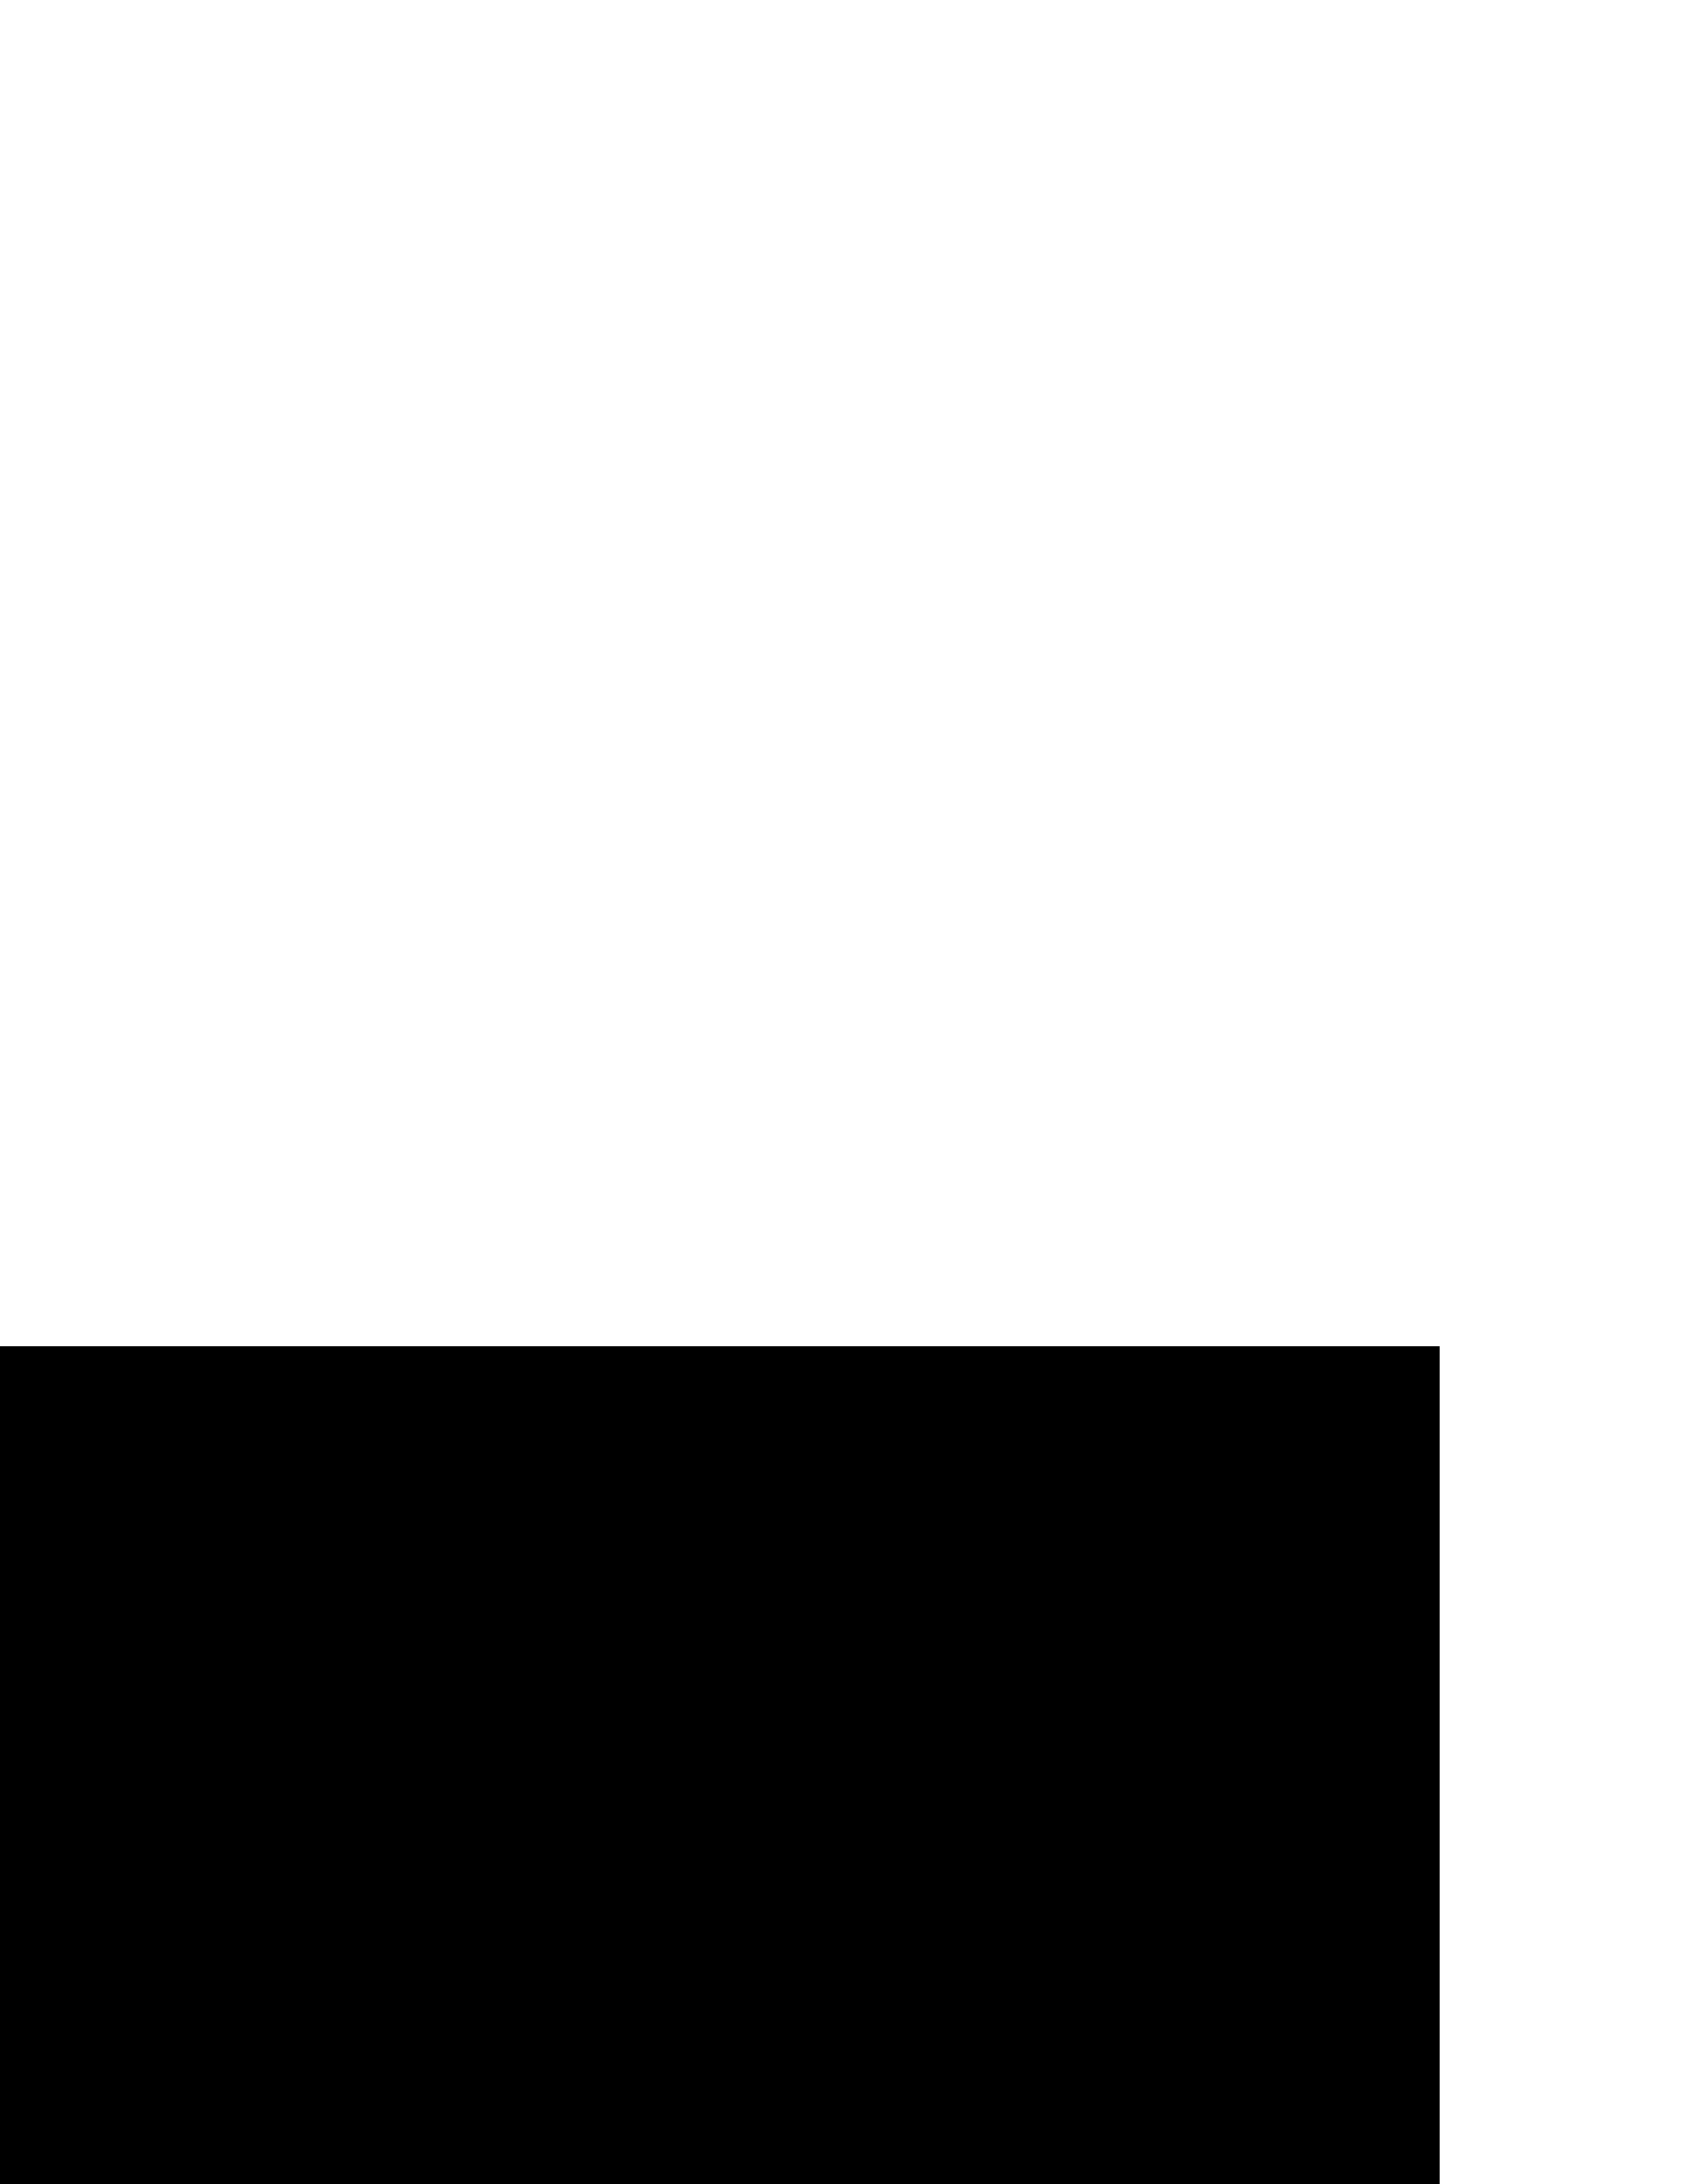
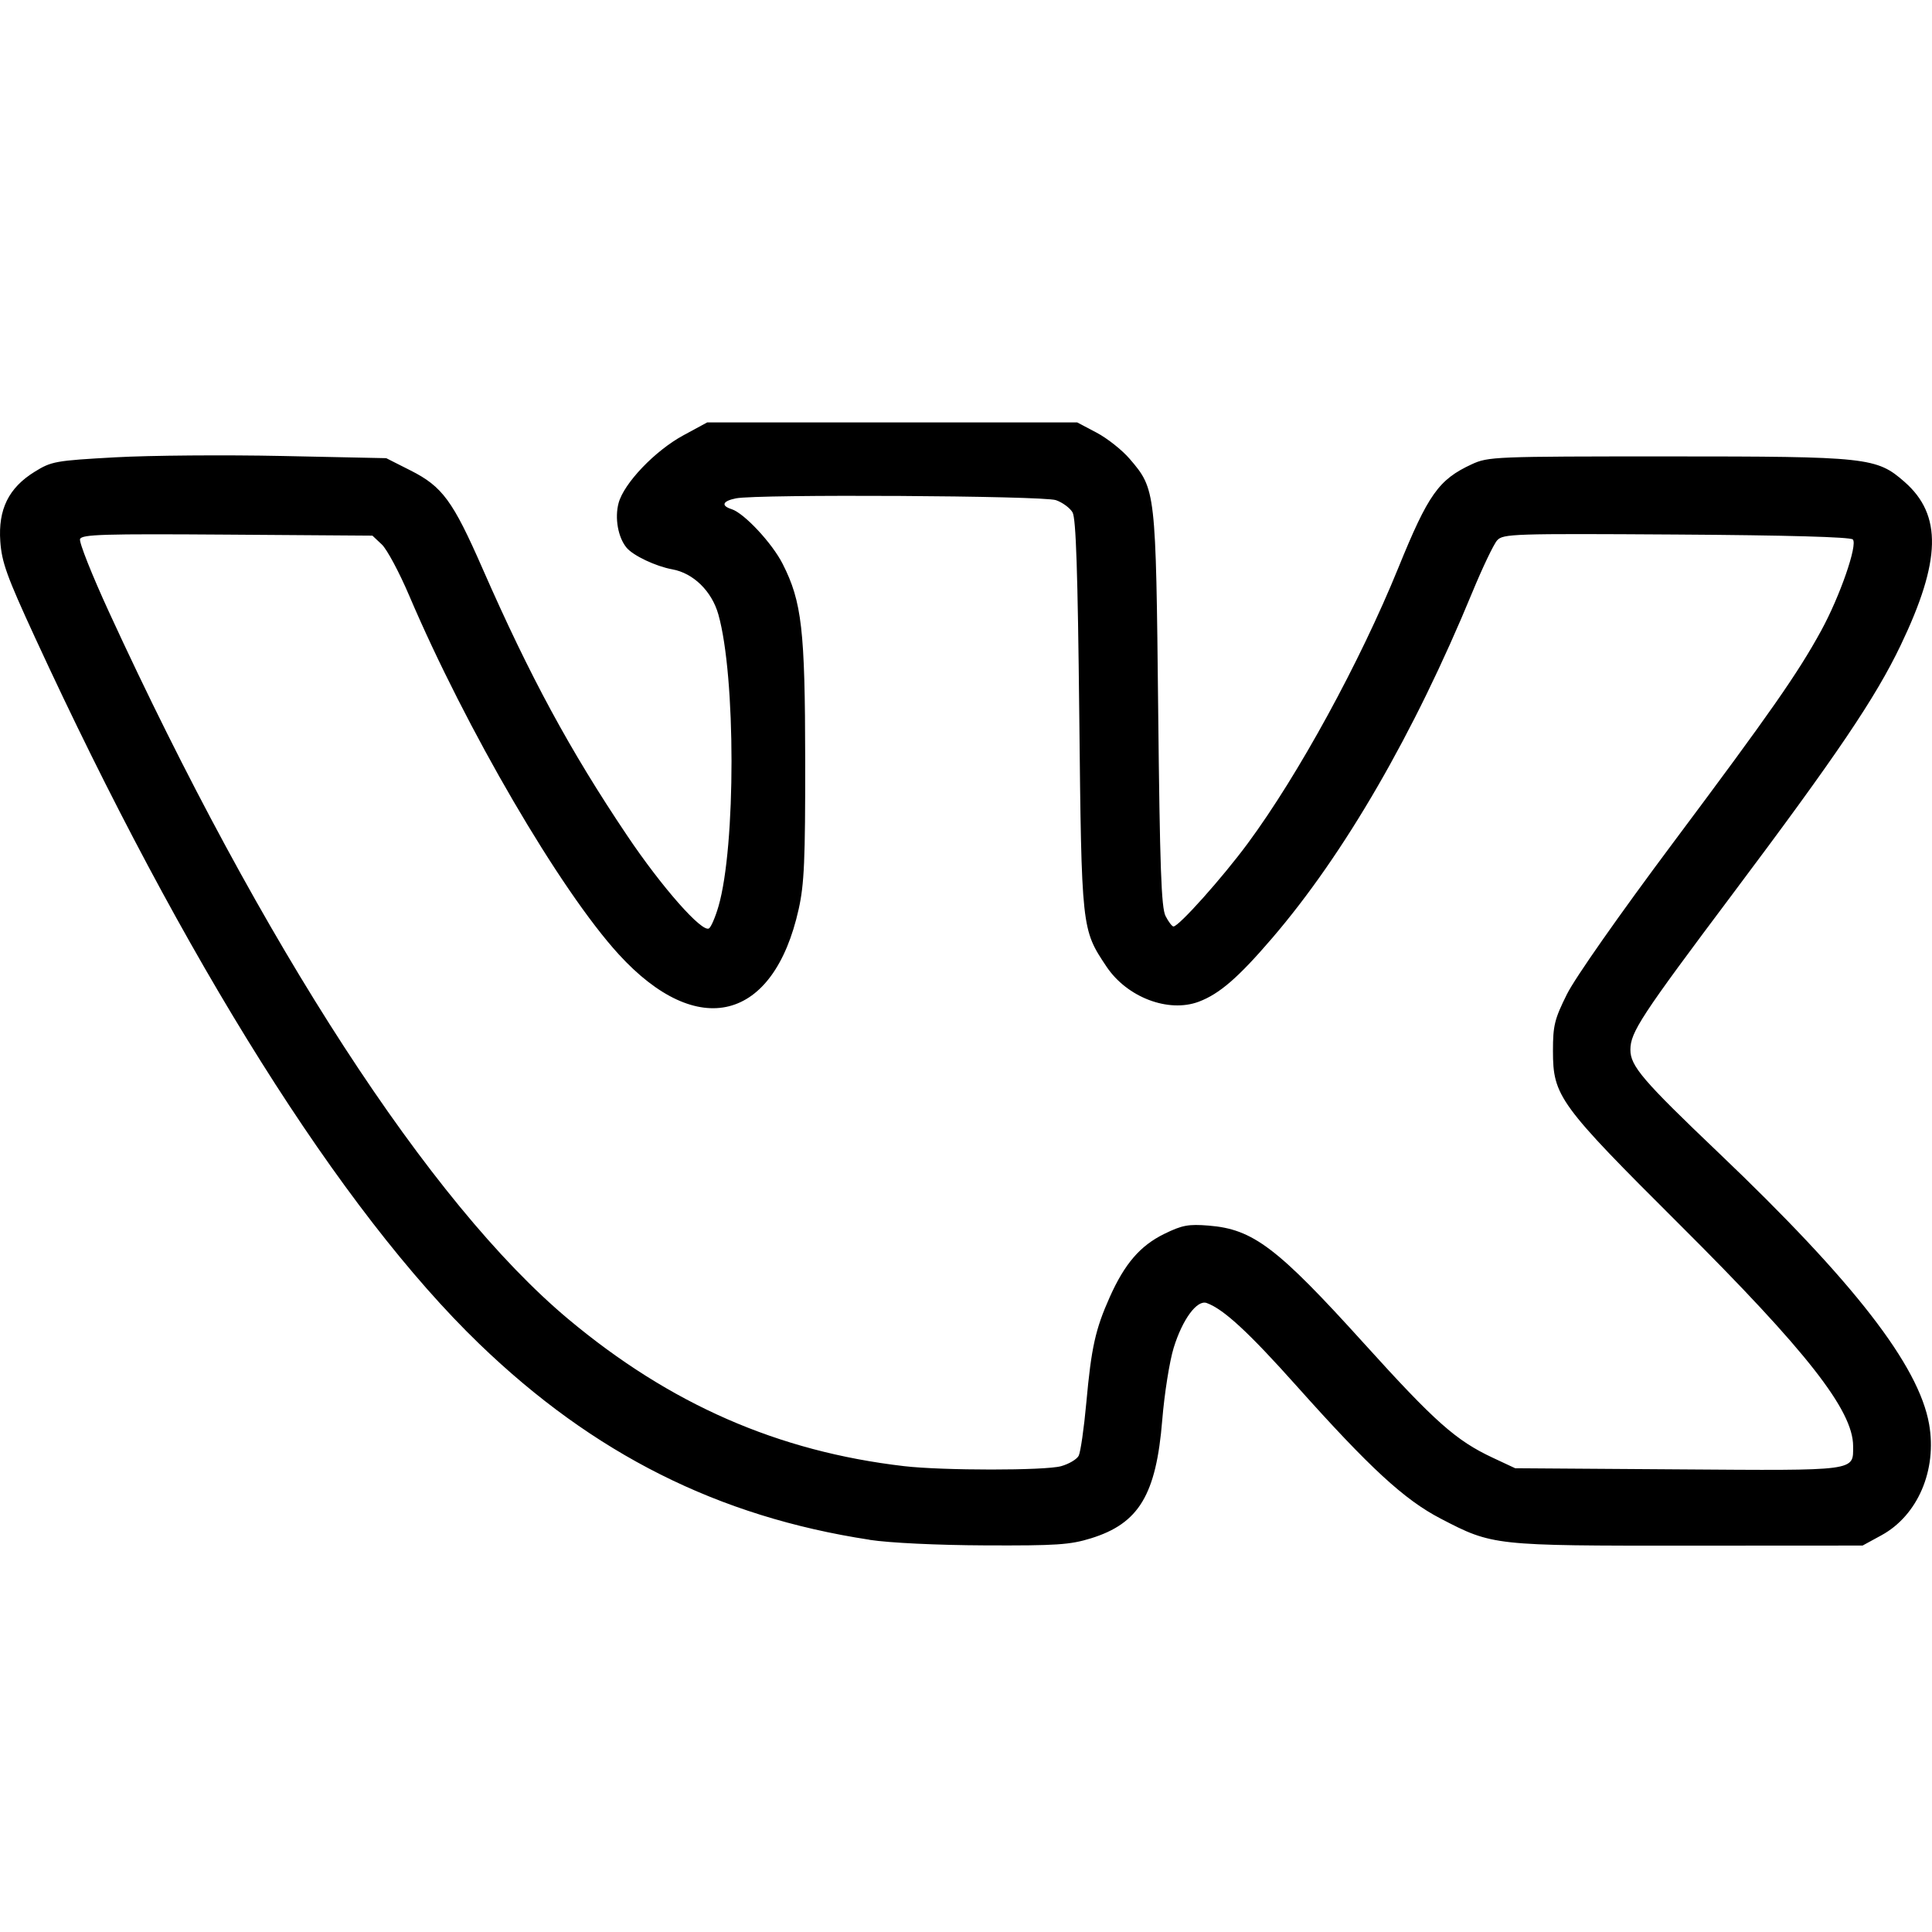
- <svg xmlns="http://www.w3.org/2000/svg" xmlns:xlink="http://www.w3.org/1999/xlink" version="1.1" id="Layer_1" x="0px" y="0px" viewBox="0 0 612 792" style="enable-background:new 0 0 612 792;" xml:space="preserve">
-   <g>
-     <g>
-       <defs>
-         <rect id="SVGID_1_" x="0" y="493" width="512" height="299" />
-       </defs>
-       <defs>
-         <path id="SVGID_2_" d="M20.445,524.162c0.099,0.823,0.441,2.36,1.549,4.823c30.575,67.99,58.224,117.299,89.65,159.877     c21.015,28.472,41.926,48.098,65.809,61.762c27.453,15.708,59.154,22.472,96.93,20.697c7.862-0.359,10.217-1.537,10.922-2.207     c0.539-0.511,1.827-2.522,2.175-10.139c0.601-12.452,2.081-25.634,8.785-37.853c5.175-9.444,11.916-12.854,16.659-14.049     c4.794-1.209,12.448-1.389,21.684,4.606c6.169,4.006,10.971,8.881,14.854,13.122c3.132,3.429,6.25,6.918,9.265,10.291     c6.186,6.922,12.584,14.079,19.123,20.741c11.529,11.75,23.449,16.68,37.474,15.512c0.28-0.023,0.561-0.034,0.842-0.034     c0.003,0,0.005,0,0.007,0l71.19,0.032c0.625-0.075,1.836-0.392,2.818-2.131c1.2-2.127,1.773-6.216-0.566-10.748     c-4.477-8.647-10.622-16.494-16.042-23.028c-10.352-12.407-21.953-23.394-34.235-35.027c-4.331-4.102-8.809-8.343-13.178-12.609     c-18.488-18.032-19.789-31.748-4.975-52.417c6.929-9.725,14.237-19.363,21.307-28.684c6.133-8.088,12.476-16.451,18.483-24.763     l1.381-1.914c11.561-16.001,22.482-31.116,28.133-48.904c1.122-3.549,1.134-5.249,1.082-5.839     c-0.504-0.318-2.032-1.088-5.745-1.721c-1.466-0.251-3.357-0.272-5.17-0.272l-77.904-0.069c-0.064,0-0.126,0-0.189-0.002     c-4.586-0.097-6.508,0.779-8.62,6.097c-4.221,10.606-9.214,22.911-15.107,34.806c-11.31,23.034-25.785,49.693-47.281,72.507     l-0.814,0.866c-4.568,4.879-13.077,13.96-25.941,9.756c-0.117-0.038-0.234-0.078-0.35-0.121     c-14.129-5.192-18.279-24.13-18.099-32.67l-0.069-89.073c-0.453-3.181-1.192-7.252-2.486-8.973     c-0.305-0.405-1.196-1.589-5.689-2.597H198.23c-3.258,0-5.605,0.452-7.686,1.536c11.723,5.318,19.165,15.73,21.302,30.143     c3.032,20.117,3.422,41.445,1.225,67.098c-0.769,8.646-2.322,15.489-4.892,21.566c-3.981,9.428-9.893,12.897-14.153,14.147     c-4.258,1.248-11.103,1.524-19.538-4.252c-9.208-6.301-15.475-15.144-20.509-22.25c-18.959-26.767-34.87-56.242-48.644-90.111     c-2.916-7.135-6.767-8.15-10.149-8.2c-24.703-0.412-47.517-0.401-69.765,0.031C22.748,523.569,21.225,523.906,20.445,524.162     L20.445,524.162z M262.73,792c-36.327,0.001-67.642-7.784-95.408-23.669c-26.427-15.121-49.334-36.523-72.091-67.355     C62.91,657.182,34.584,606.718,3.388,537.348c-4.364-9.714-4.513-17.889-0.443-24.3c4.063-6.399,11.498-9.736,22.098-9.92     c22.476-0.436,45.531-0.447,70.459-0.031c13.084,0.191,23.29,7.611,28.719,20.894c13.182,32.415,28.359,60.548,46.401,86.022     c4.517,6.374,9.188,12.967,15.385,17.208c1.004,0.687,1.729,1.047,2.195,1.235c0.292-0.411,0.71-1.108,1.186-2.235     c1.721-4.071,2.787-8.964,3.36-15.404c2.055-23.983,1.713-43.792-1.078-62.309c-1.413-9.53-5.974-14.515-14.793-16.189     c-2.505-0.474-10.133-1.919-12.693-9.159c-2.53-7.154,2.436-13.006,4.305-15.21c6.458-7.56,14.512-14.533,29.739-14.533h80.934     c0.663,0,1.325,0.064,1.976,0.193c20.3,4.006,23.702,16.864,25.447,29.69c0.061,0.453,0.093,0.91,0.093,1.367l0.069,89.903     c0,0.097-0.001,0.195-0.004,0.294c-0.112,4.003,2.34,11.644,4.467,12.98c1.122-0.534,3.304-2.867,4.64-4.292l0.872-0.928     c19.624-20.827,33.163-45.824,43.818-67.527c5.57-11.242,10.376-23.093,14.447-33.319c5.086-12.805,14.417-19.181,27.87-18.957     l77.806,0.07c2.68,0,5.56,0.042,8.595,0.563c6.213,1.058,15.031,3.368,19.787,11.162c4.754,7.792,2.783,16.668,0.885,22.666     c-6.646,20.919-19.048,38.086-31.043,54.688l-1.38,1.911c-6.148,8.506-12.562,16.965-18.765,25.145     c-6.979,9.203-14.195,18.718-20.964,28.218c-4.527,6.316-6.494,10.59-6.207,13.47c0.293,2.93,3.098,6.897,8.828,12.486     c0.001,0.001,0.002,0.002,0.003,0.003c4.26,4.159,8.683,8.348,12.96,12.399c12.169,11.524,24.751,23.441,35.888,36.788     c6.134,7.395,13.109,16.33,18.483,26.71c5.152,9.985,5.228,21.248,0.207,30.14c-4.169,7.384-11.27,11.932-19.484,12.478     c-0.226,0.016-0.451,0.023-0.678,0.023c-0.001,0-0.002,0-0.004,0l-71.205-0.033c-19.817,1.523-37.735-5.744-53.278-21.588     c-6.872-6.999-13.432-14.338-19.775-21.435c-2.98-3.333-6.06-6.78-9.108-10.117c-3.007-3.283-6.664-7.023-10.911-9.781     c-2.323-1.508-4.412-2.229-5.59-1.936c-1.108,0.28-2.514,1.803-3.76,4.077c-4.455,8.12-5.739,17.466-6.297,29.003     c-0.994,21.829-10.114,30.744-32.526,31.765C271.065,791.899,266.862,792,262.73,792L262.73,792z" />
-       </defs>
-       <defs>
-         <rect id="SVGID_3_" x="0" width="612" height="792" />
-       </defs>
-       <clipPath id="SVGID_4_">
-         <use xlink:href="#SVGID_1_" style="overflow:visible;" />
-       </clipPath>
-       <clipPath id="SVGID_5_" style="clip-path:url(#SVGID_4_);">
-         <use xlink:href="#SVGID_2_" style="overflow:visible;" />
-       </clipPath>
-       <clipPath id="SVGID_6_" style="clip-path:url(#SVGID_5_);">
-         <use xlink:href="#SVGID_3_" style="overflow:visible;" />
-       </clipPath>
-       <g style="clip-path:url(#SVGID_6_);">
-         <rect x="0" y="488.209" width="521.998" height="308.583" />
-       </g>
-     </g>
-   </g>
+ <svg xmlns="http://www.w3.org/2000/svg" version="1.1" id="Layer_1" x="0px" y="0px" viewBox="0 0 100 100" xml:space="preserve" width="100" height="100">
+   <defs id="defs31" />
+   <path style="fill:#000000;stroke-width:0.195" d="M 45.007,79.697 C 37.175,78.503 30.72,75.263 24.809,69.56 17.654,62.657 9.525,49.733 1.815,33.003 c -1.462,-3.172 -1.724,-3.898 -1.8,-4.983 -0.115,-1.656 0.433,-2.768 1.774,-3.599 0.877,-0.543 1.071,-0.578 4.187,-0.751 1.797,-0.1 5.686,-0.13 8.642,-0.068 l 5.374,0.113 1.262,0.638 c 1.643,0.831 2.184,1.567 3.712,5.052 2.463,5.617 4.528,9.431 7.505,13.859 1.789,2.661 3.864,5.014 4.225,4.791 0.107,-0.066 0.329,-0.58 0.492,-1.141 0.903,-3.107 0.9,-11.905 -0.006,-15.111 -0.34,-1.204 -1.291,-2.136 -2.382,-2.334 -0.859,-0.156 -2.028,-0.709 -2.371,-1.123 -0.44,-0.531 -0.619,-1.535 -0.411,-2.308 0.277,-1.028 1.886,-2.711 3.354,-3.506 l 1.232,-0.668 h 9.576 9.576 l 1.004,0.53 c 0.552,0.291 1.324,0.903 1.714,1.359 1.347,1.574 1.353,1.629 1.473,12.964 0.087,8.201 0.161,10.266 0.383,10.7 0.152,0.296 0.336,0.537 0.409,0.537 0.277,0 2.528,-2.517 3.844,-4.299 2.625,-3.554 5.805,-9.374 7.795,-14.266 1.547,-3.803 2.087,-4.566 3.797,-5.357 0.855,-0.396 1.163,-0.408 10.165,-0.408 10.348,0 10.792,0.048 12.244,1.323 1.947,1.71 1.89,4.073 -0.204,8.449 -1.304,2.724 -3.299,5.677 -8.712,12.892 -4.724,6.297 -5.276,7.137 -5.279,8.042 -0.003,0.846 0.635,1.592 4.58,5.352 6.993,6.667 10.345,10.99 10.881,14.031 0.419,2.379 -0.588,4.726 -2.466,5.752 l -0.977,0.533 -8.998,0.005 c -10.11,0.005 -10.147,0.001 -12.844,-1.402 -1.881,-0.978 -3.656,-2.614 -7.452,-6.863 -2.49,-2.788 -3.78,-3.978 -4.654,-4.294 -0.499,-0.181 -1.254,0.842 -1.709,2.317 -0.215,0.696 -0.481,2.378 -0.592,3.736 -0.315,3.876 -1.207,5.357 -3.689,6.126 -1.084,0.335 -1.782,0.382 -5.472,0.366 -2.5,-0.011 -4.949,-0.129 -5.989,-0.287 z m 9.916,-3.808 c 0.402,-0.112 0.81,-0.353 0.908,-0.536 0.097,-0.183 0.276,-1.423 0.397,-2.754 0.259,-2.852 0.469,-3.797 1.211,-5.458 0.775,-1.735 1.578,-2.666 2.827,-3.277 0.922,-0.451 1.246,-0.511 2.297,-0.427 2.299,0.185 3.547,1.132 8.054,6.116 3.652,4.038 4.744,5.008 6.643,5.897 l 1.166,0.546 8.429,0.058 c 9.351,0.065 9.062,0.103 9.062,-1.207 0,-1.844 -2.402,-4.911 -8.973,-11.457 -6.255,-6.231 -6.563,-6.653 -6.563,-9 -1.5e-5,-1.31 0.081,-1.639 0.724,-2.931 0.424,-0.851 2.71,-4.111 5.507,-7.854 5.027,-6.725 6.451,-8.765 7.655,-10.969 0.97,-1.775 1.897,-4.45 1.634,-4.714 -0.127,-0.127 -3.421,-0.219 -9.142,-0.255 -8.463,-0.053 -8.961,-0.037 -9.267,0.302 -0.178,0.197 -0.758,1.41 -1.288,2.695 -3.014,7.308 -6.616,13.532 -10.356,17.892 -1.755,2.046 -2.73,2.891 -3.802,3.293 -1.569,0.588 -3.711,-0.227 -4.773,-1.816 -1.294,-1.937 -1.292,-1.911 -1.41,-13.026 -0.079,-7.433 -0.17,-10.174 -0.347,-10.484 -0.132,-0.231 -0.519,-0.516 -0.86,-0.635 -0.668,-0.233 -15.447,-0.317 -16.562,-0.094 -0.695,0.139 -0.792,0.38 -0.226,0.56 0.649,0.206 2.101,1.762 2.644,2.835 0.992,1.958 1.158,3.407 1.165,10.164 0.005,5.16 -0.049,6.405 -0.336,7.697 -1.293,5.828 -5.229,6.817 -9.319,2.342 -3.029,-3.315 -7.891,-11.641 -10.846,-18.574 -0.512,-1.201 -1.148,-2.388 -1.415,-2.638 l -0.484,-0.455 -7.513,-0.053 c -6.401,-0.045 -7.529,-0.012 -7.621,0.229 -0.06,0.155 0.613,1.85 1.494,3.767 7.919,17.219 16.628,30.628 23.775,36.606 5.274,4.411 10.856,6.855 17.388,7.614 1.997,0.232 7.289,0.233 8.123,0.001 z" id="path4521" />
</svg>
